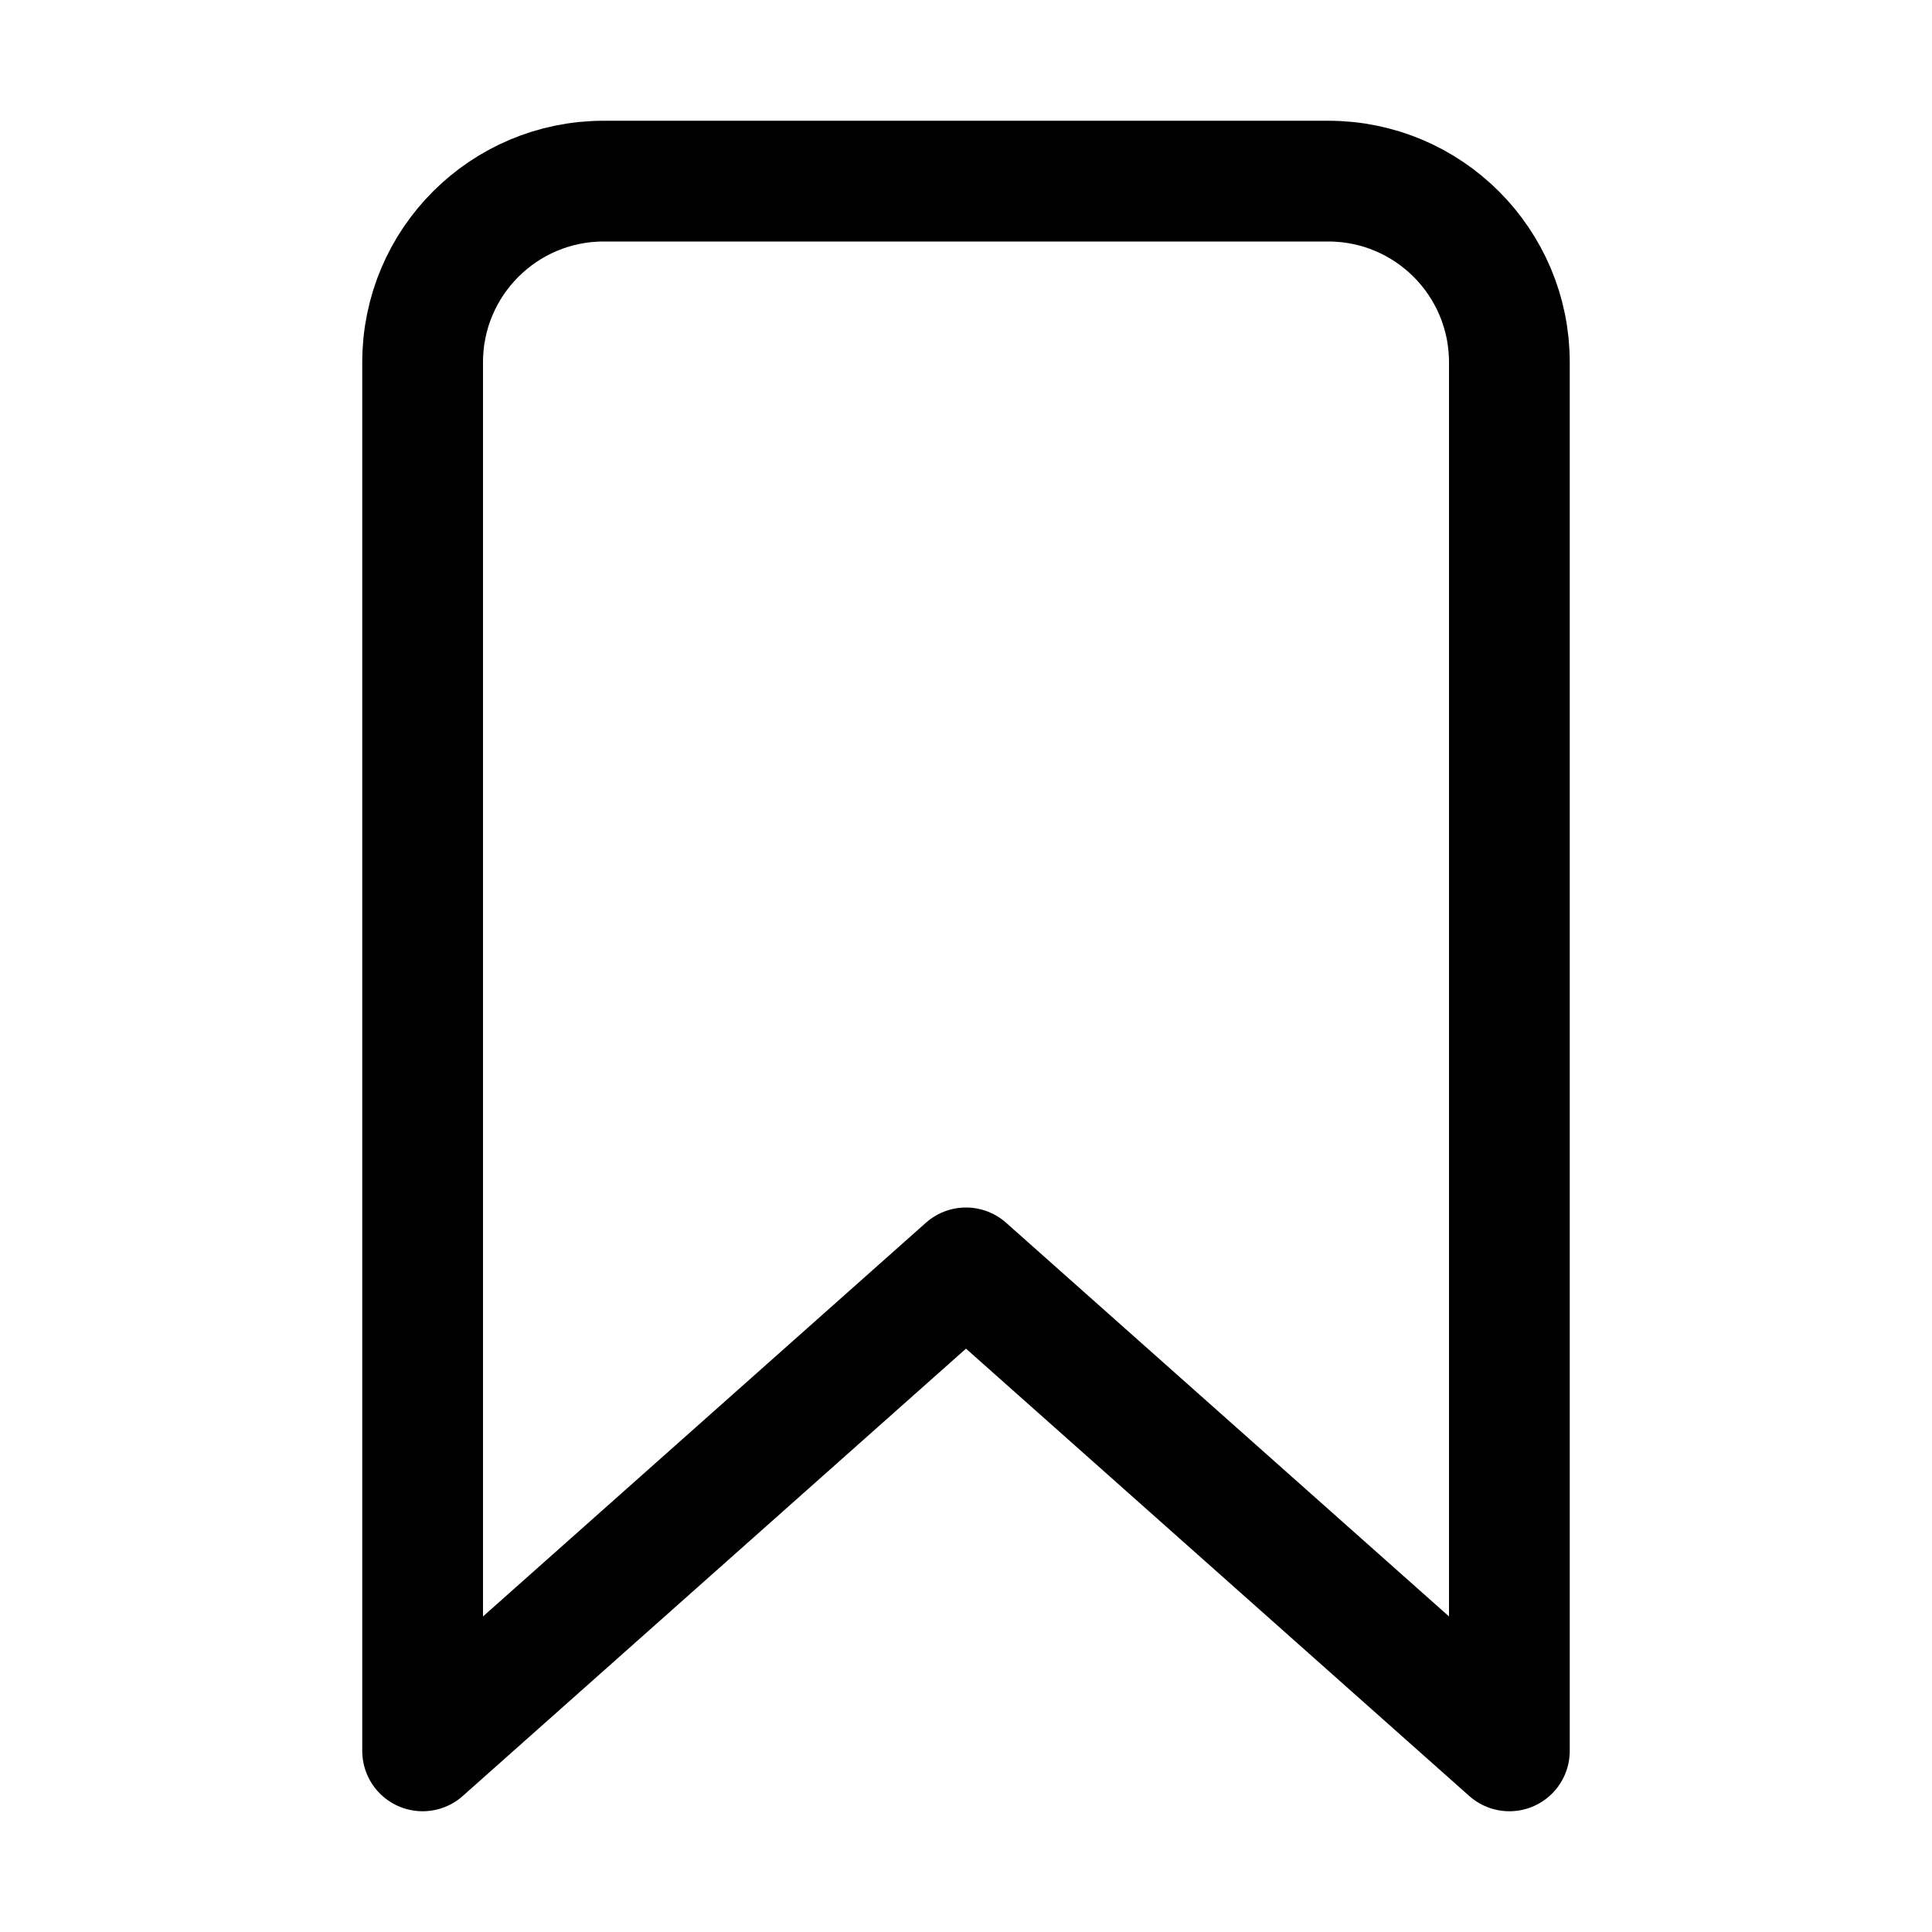
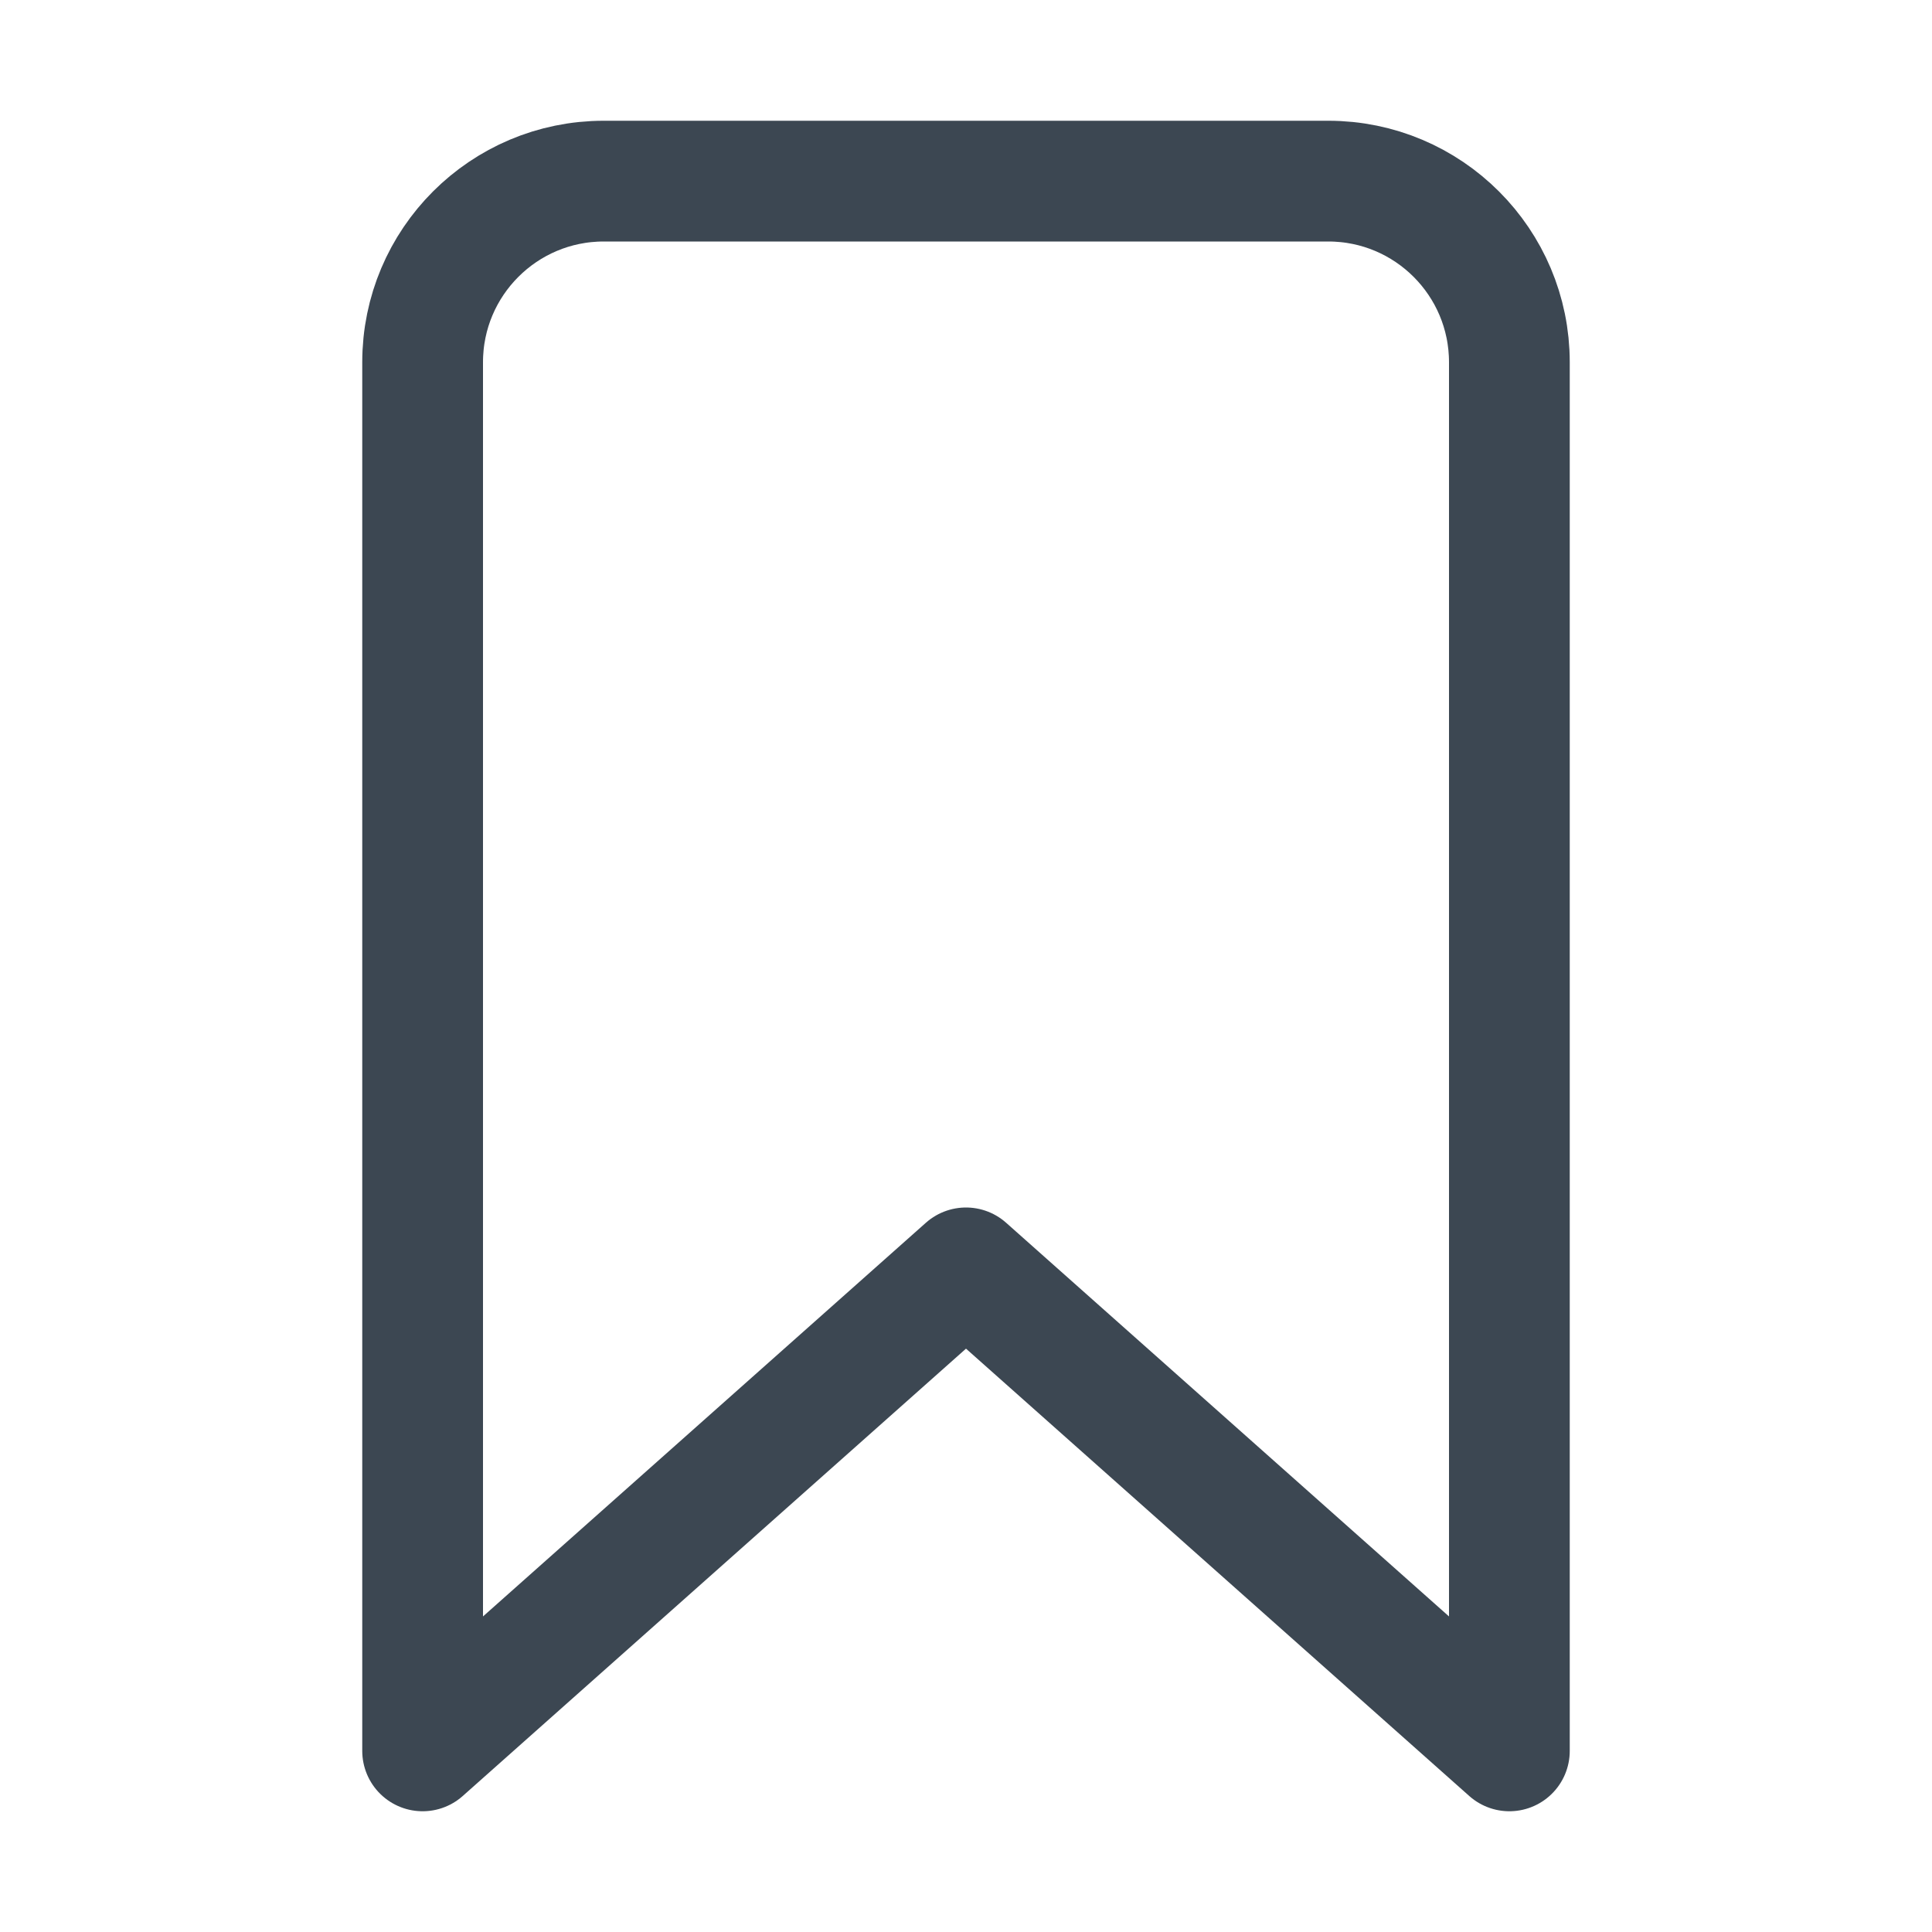
<svg xmlns="http://www.w3.org/2000/svg" class="ionicon" viewBox="0 0 512 512">
-   <path d="M352 48H160a48 48 0 00-48 48v368l144-128 144 128V96a48 48 0 00-48-48z" fill="none" stroke="currentColor" stroke-linecap="round" stroke-linejoin="round" stroke-width="32" />
+   <path d="M352 48H160a48 48 0 00-48 48v368l144-128 144 128V96a48 48 0 00-48-48z" fill="none" stroke="#3c4752" stroke-linecap="round" stroke-linejoin="round" stroke-width="32" />
</svg>
